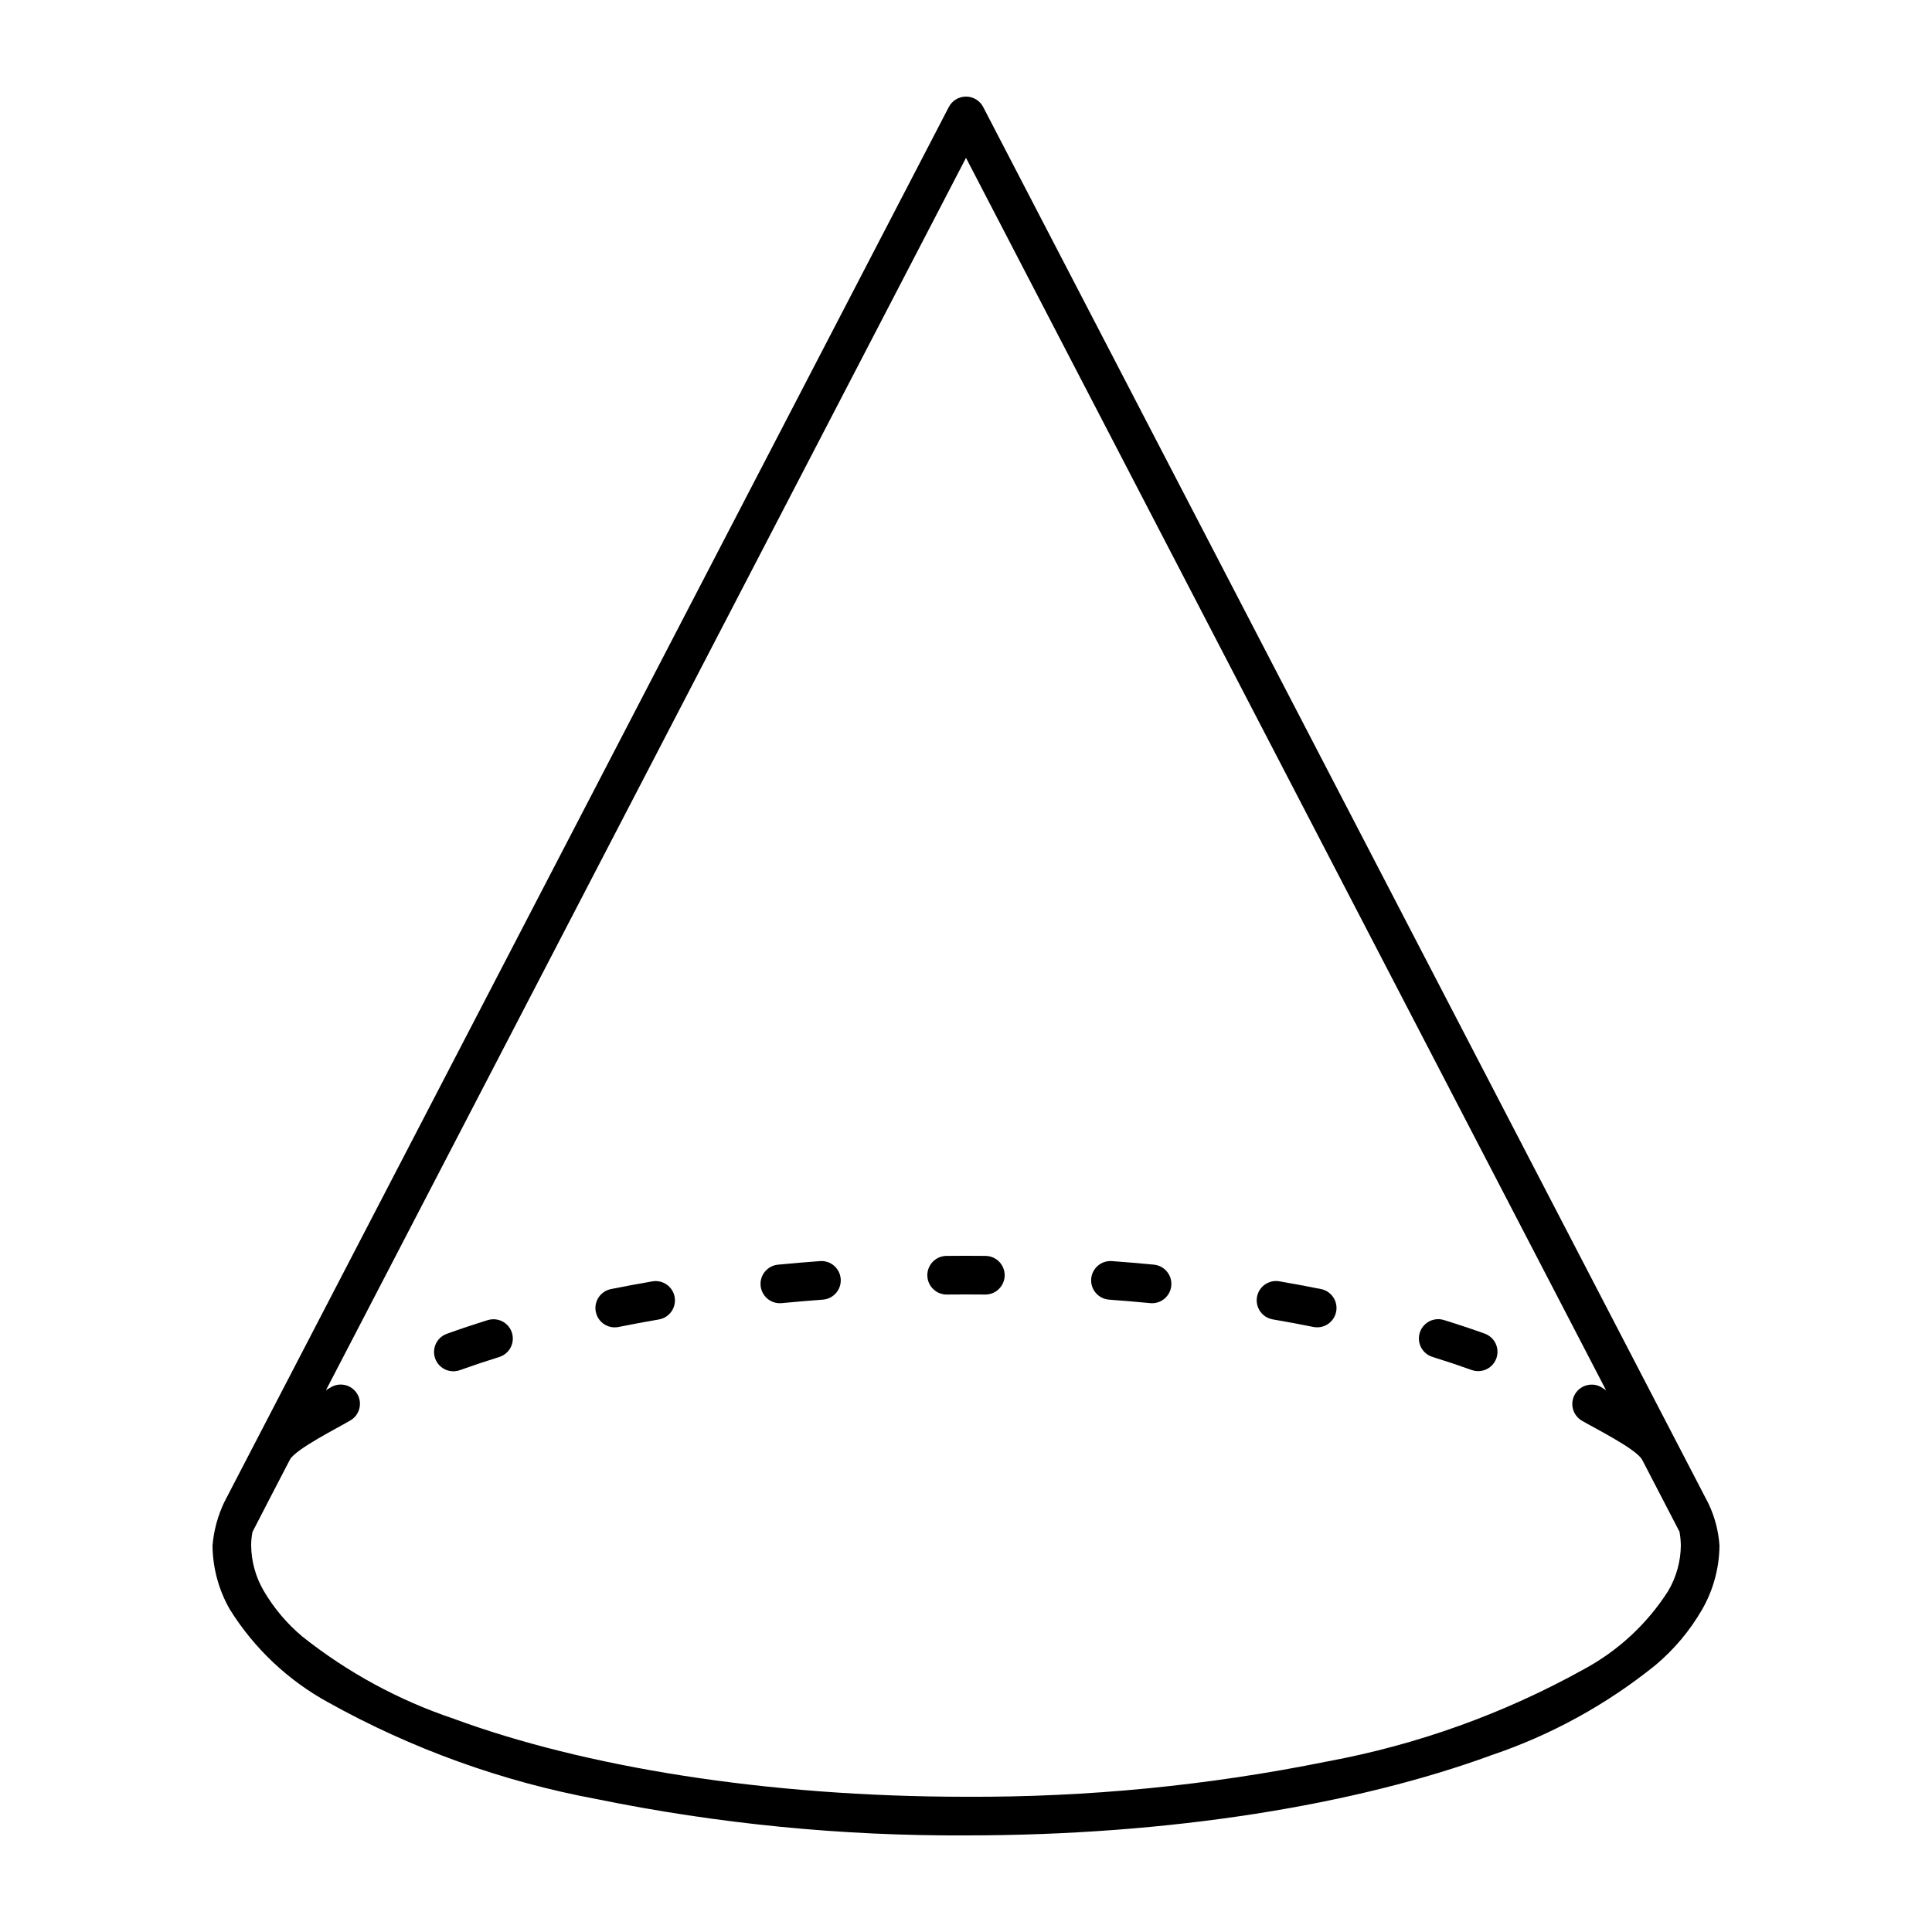
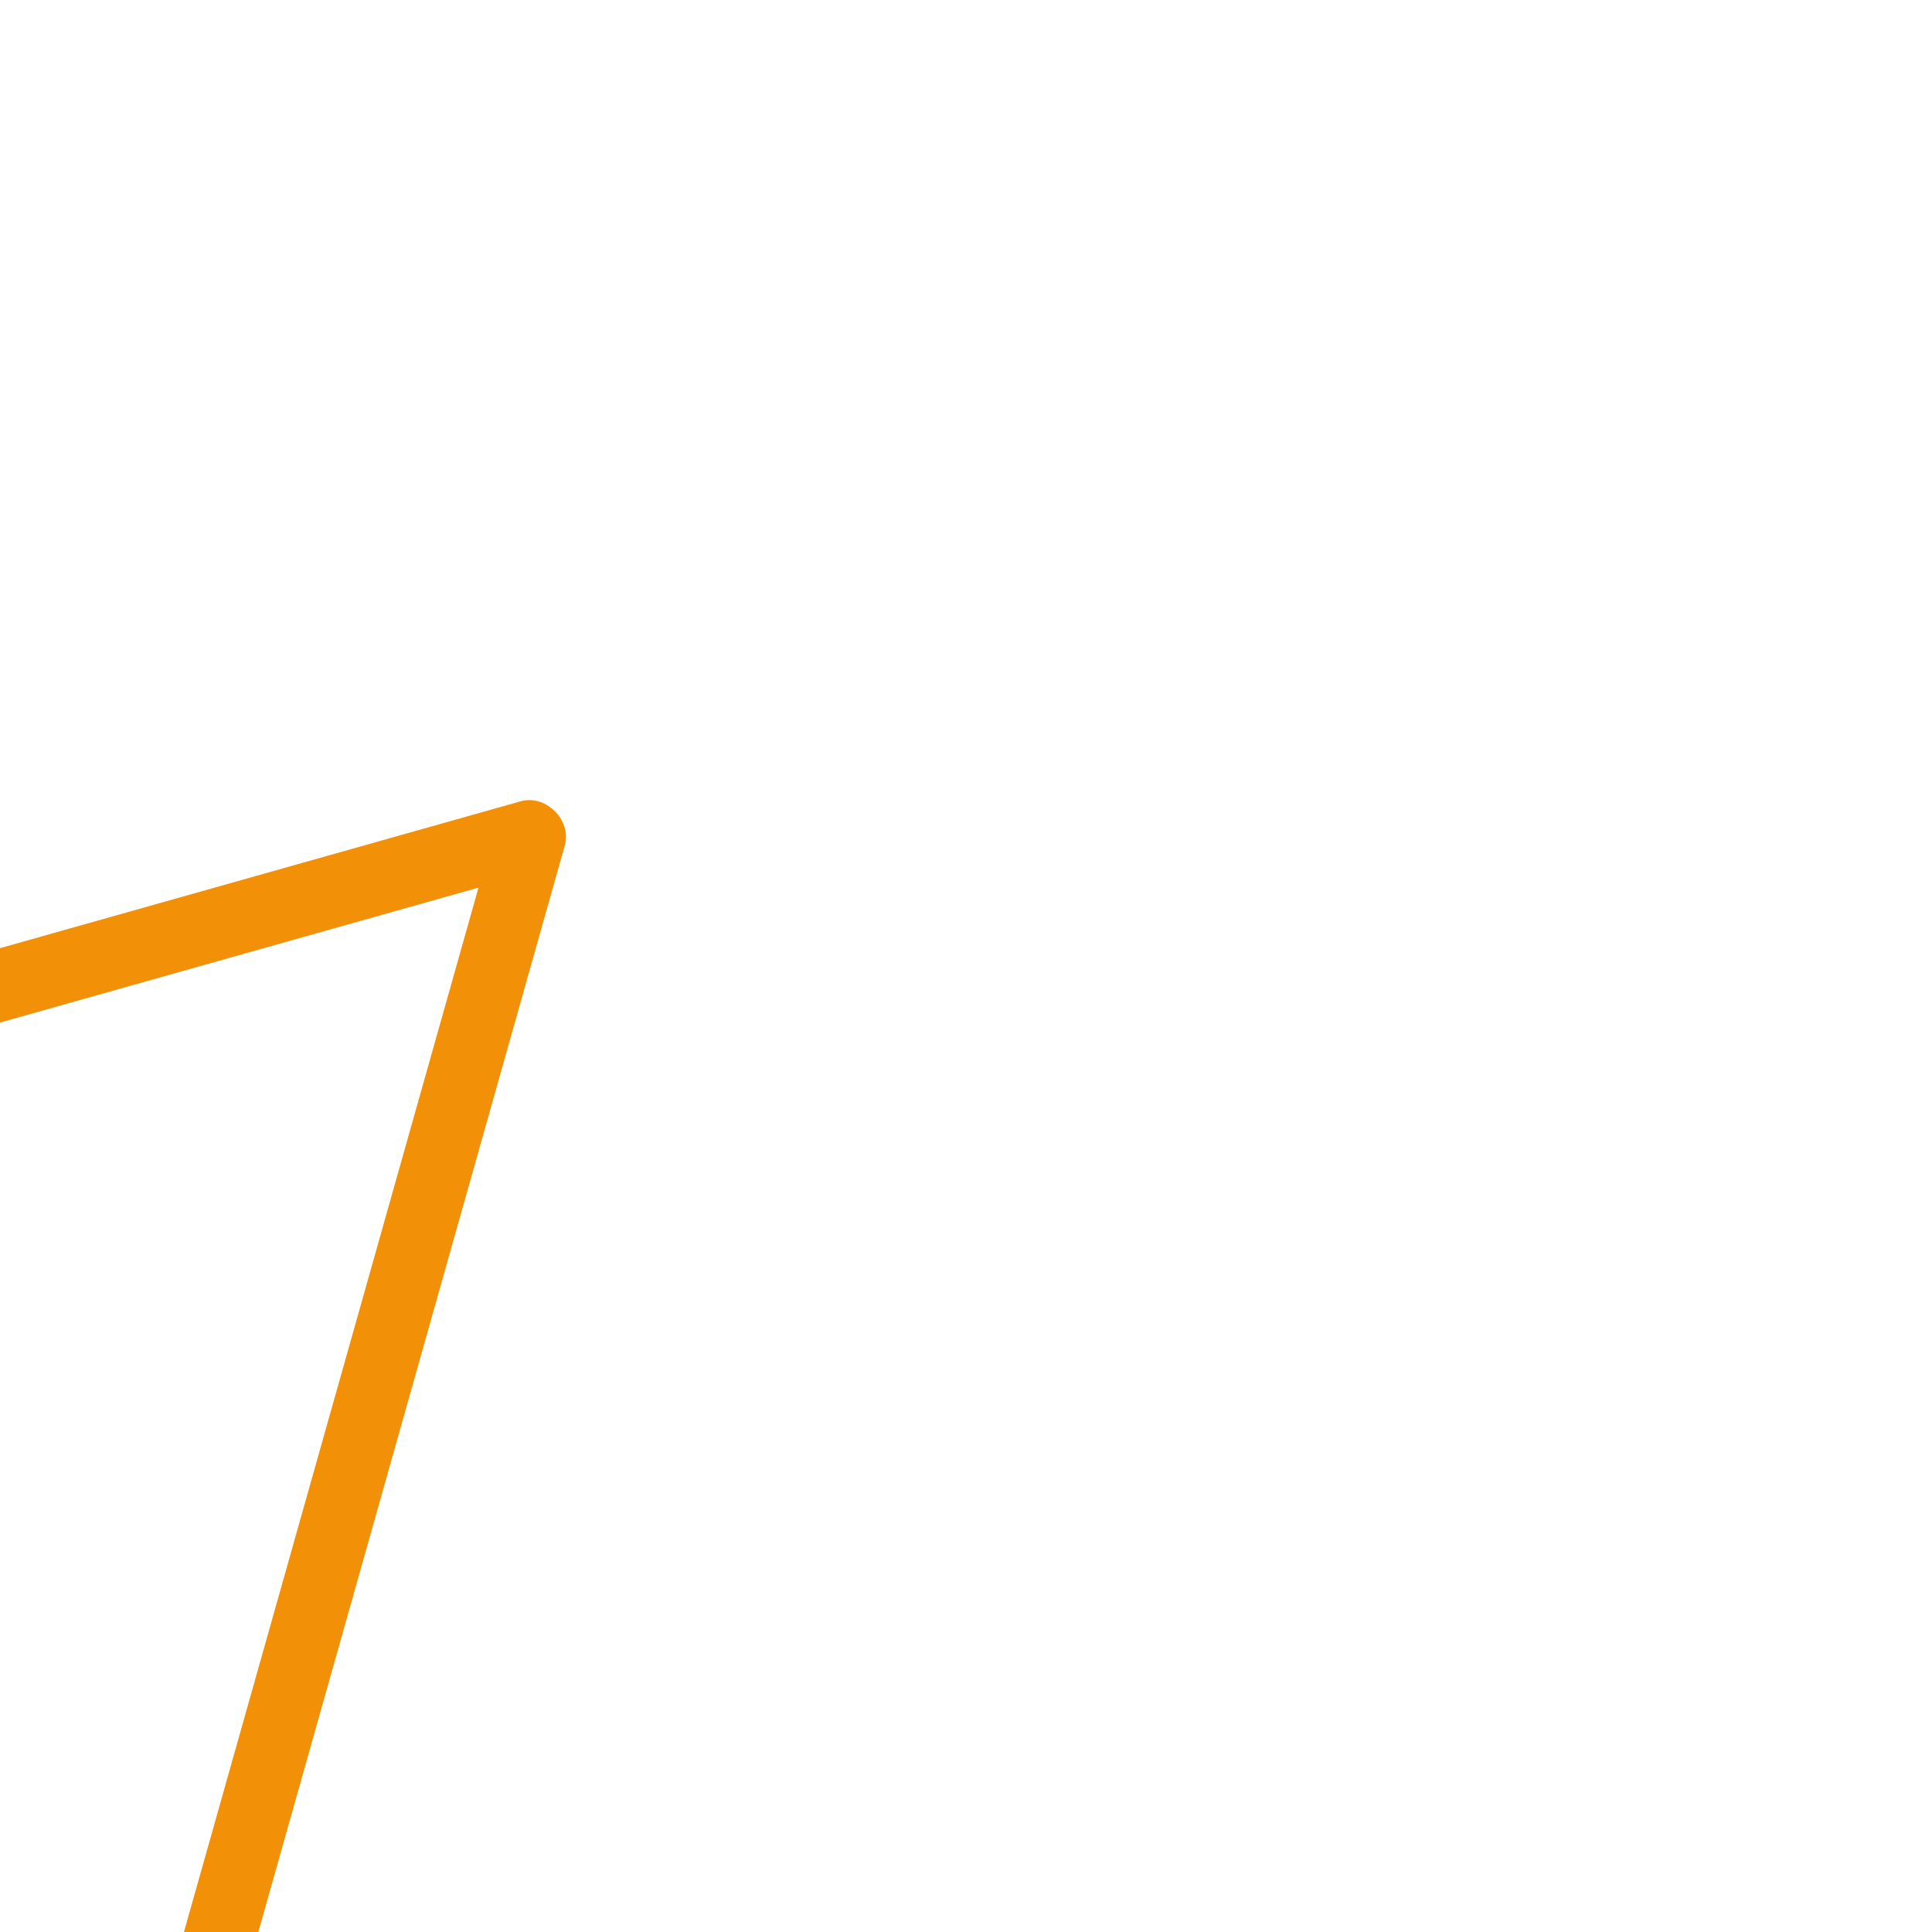
- <svg xmlns="http://www.w3.org/2000/svg" fill="#000000" width="800px" height="800px" viewBox="0 0 100 100" data-name="Layer 1" id="Layer_1">
-   <path d="M51.012,65.005Q50.506,65,50,65q-.507,0-1.012.005a1,1,0,1,0,.021,2Q49.502,67,50,67q.498,0,.991.005a1,1,0,0,0,.021-2Z" />
-   <path d="M59.726,65.458q-1.076-.104-2.175-.184a1,1,0,1,0-.147,1.995q1.077.079,2.13.181a1,1,0,0,0,.192-1.991Z" />
-   <path d="M76.845,69.027q-1.012-.363-2.09-.697a1,1,0,1,0-.592,1.91q1.038.322,2.008.67A1,1,0,1,0,76.845,69.027Z" />
-   <path d="M68.374,66.722q-1.057-.212-2.151-.401a1,1,0,1,0-.339,1.971q1.067.183,2.096.39a1,1,0,0,0,.394-1.961Z" />
-   <path d="M88.438,77.839,50.89,5.54a1.003,1.003,0,0,0-1.78,0L11.61,77.747A6.482,6.482,0,0,0,11,80a6.774,6.774,0,0,0,.9,3.31,13.829,13.829,0,0,0,5.08,4.8,45.664,45.664,0,0,0,13.9,5.01A93.159,93.159,0,0,0,50,95c10.59,0,20.19-1.58,27.22-4.16a27.512,27.512,0,0,0,8.45-4.64,10.815,10.815,0,0,0,2.43-2.89A6.774,6.774,0,0,0,89,80,6.003,6.003,0,0,0,88.438,77.839ZM86.35,82.34a11.824,11.824,0,0,1-4.37,4.06,43.676,43.676,0,0,1-13.27,4.77A91.853,91.853,0,0,1,50,93c-10.39,0-19.8-1.56-26.52-4.04A25.762,25.762,0,0,1,15.64,84.7a9.053,9.053,0,0,1-1.99-2.36A4.739,4.739,0,0,1,13,80a3.42,3.42,0,0,1,.07-.71s1.644-3.19,1.935-3.738S17.5,73.9,18.12,73.53a.996.996,0,1,0-1.02-1.71c-.08.04-.15.09-.23.14L50,8.17,83.13,71.96c-.08-.05-.15-.1-.23-.15a1.002,1.002,0,0,0-1.03,1.72c.62.37,2.84,1.471,3.131,2.033L86.93,79.28A4.391,4.391,0,0,1,87,80,4.739,4.739,0,0,1,86.35,82.34Z" />
-   <path d="M33.773,66.322q-1.094.188-2.151.401a1,1,0,0,0,.394,1.961q1.028-.207,2.096-.391a1,1,0,0,0-.339-1.971Z" />
-   <path d="M25.241,68.331q-1.078.334-2.09.698a1,1,0,1,0,.675,1.882q.969-.348,2.007-.67a1,1,0,1,0-.593-1.91Z" />
-   <path d="M42.444,65.274q-1.099.081-2.175.185a1,1,0,1,0,.192,1.991q1.053-.101,2.13-.181a1,1,0,1,0-.147-1.995Z" />
+ <svg xmlns="http://www.w3.org/2000/svg" fill="#f29107" height="68px" width="68px" version="1.1" id="Capa_1" viewBox="-5.8 -5.8 69.60 69.60" xml:space="preserve" transform="rotate(45)matrix(1, 0, 0, 1, 0, 0)" stroke="#f29107" stroke-width="0.58">
+   <g id="SVGRepo_bgCarrier" stroke-width="0" />
+   <g id="SVGRepo_tracerCarrier" stroke-linecap="round" stroke-linejoin="round" stroke="#CCCCCC" stroke-width="0.812" />
+   <g id="SVGRepo_iconCarrier">
+     <g>
+       <path d="M20.128,47.184c-0.682,0.033-1.352,0.069-2.009,0.108c-0.551,0.033-0.972,0.506-0.938,1.058 c0.032,0.531,0.472,0.94,0.997,0.94c0.02,0,0.041,0,0.061-0.002c0.65-0.039,1.313-0.074,1.987-0.106 c0.552-0.027,0.977-0.496,0.951-1.047C21.148,47.583,20.673,47.158,20.128,47.184z" />
+       <path d="M8.072,48.311c-0.714,0.113-1.385,0.231-2.009,0.355c-0.542,0.108-0.894,0.634-0.786,1.176 c0.095,0.476,0.513,0.805,0.98,0.805c0.064,0,0.13-0.006,0.196-0.019c0.6-0.119,1.245-0.233,1.932-0.342 c0.545-0.086,0.918-0.599,0.832-1.144S8.616,48.225,8.072,48.311z" />
+       <path d="M26.162,47.001c-0.678,0.01-1.348,0.023-2.01,0.04c-0.552,0.013-0.989,0.472-0.975,1.024 c0.013,0.544,0.458,0.976,0.999,0.976c0.008,0,0.017,0,0.025,0c0.656-0.016,1.32-0.029,1.991-0.039 c0.552-0.008,0.993-0.462,0.985-1.015C27.168,47.435,26.693,46.993,26.162,47.001z" />
+       <path d="M14.099,47.59c-0.69,0.062-1.36,0.127-2.009,0.197c-0.549,0.059-0.947,0.551-0.888,1.101 c0.055,0.513,0.488,0.894,0.993,0.894c0.035,0,0.071-0.002,0.107-0.006c0.638-0.068,1.296-0.132,1.975-0.193 c0.55-0.05,0.956-0.536,0.907-1.085C15.135,47.946,14.647,47.542,14.099,47.59z" />
+       <path d="M38.228,47.202c-0.66-0.033-1.331-0.063-2.011-0.088c-0.543-0.017-1.017,0.41-1.037,0.962 c-0.021,0.552,0.41,1.016,0.962,1.037c0.673,0.025,1.335,0.054,1.987,0.086c0.017,0.001,0.034,0.001,0.051,0.001 c0.529,0,0.971-0.416,0.998-0.95C39.204,47.699,38.779,47.229,38.228,47.202z" />
+       <path d="M50.284,48.368c-0.634-0.104-1.305-0.204-2.009-0.298c-0.542-0.07-1.05,0.312-1.124,0.859 c-0.073,0.547,0.311,1.05,0.859,1.124c0.683,0.091,1.333,0.188,1.949,0.289c0.055,0.009,0.11,0.013,0.164,0.013 c0.481,0,0.905-0.348,0.986-0.837C51.198,48.973,50.829,48.458,50.284,48.368z" />
+       <path d="M44.258,47.623c-0.652-0.06-1.322-0.117-2.01-0.169c-0.555-0.045-1.031,0.37-1.073,0.921 c-0.042,0.55,0.37,1.031,0.921,1.073c0.677,0.052,1.336,0.107,1.979,0.167c0.031,0.003,0.063,0.004,0.093,0.004 c0.511,0,0.947-0.39,0.995-0.908C45.212,48.16,44.808,47.673,44.258,47.623z" />
+       <path d="M32.194,47.006c-0.664-0.011-1.334-0.018-2.011-0.022c-0.002,0-0.004,0-0.006,0c-0.55,0-0.997,0.444-1,0.994 c-0.003,0.552,0.442,1.002,0.994,1.006c0.67,0.004,1.333,0.011,1.99,0.022c0.005,0,0.011,0,0.017,0c0.544,0,0.991-0.437,1-0.984 C33.187,47.47,32.747,47.016,32.194,47.006z" />
+       <path d="M57.989,51.929c-0.003-0.067-0.022-0.131-0.04-0.197c-0.017-0.065-0.031-0.129-0.06-0.188 c-0.008-0.017-0.007-0.035-0.017-0.052l-28-50c-0.354-0.631-1.392-0.631-1.745,0L0.553,50.733c-0.279,0.287-0.482,0.647-0.529,1.08 c-0.006,0.035-0.012,0.068-0.015,0.102C0.008,51.938,0,51.958,0,51.981c0,1.248,1.076,2.678,9.06,3.818 c5.334,0.762,12.416,1.182,19.94,1.182s14.606-0.419,19.94-1.182c7.983-1.141,9.06-2.57,9.06-3.818 C58,51.962,57.99,51.947,57.989,51.929z M29,54.981c-15.313,0-25.223-1.711-26.843-2.994c0.127-0.088,0.323-0.204,0.65-0.345 c0.507-0.219,0.74-0.808,0.521-1.315c-0.034-0.079-0.091-0.139-0.142-0.204L29,4.028l25.312,45.199 c-0.001,0-0.003-0.001-0.004-0.001c-0.534-0.151-1.084,0.157-1.235,0.688s0.157,1.084,0.688,1.235 c0.713,0.203,1.287,0.411,1.706,0.619c0.103,0.051,0.211,0.077,0.319,0.09l0.068,0.121C54.263,53.263,44.344,54.981,29,54.981z" />
+     </g>
+   </g>
</svg>
